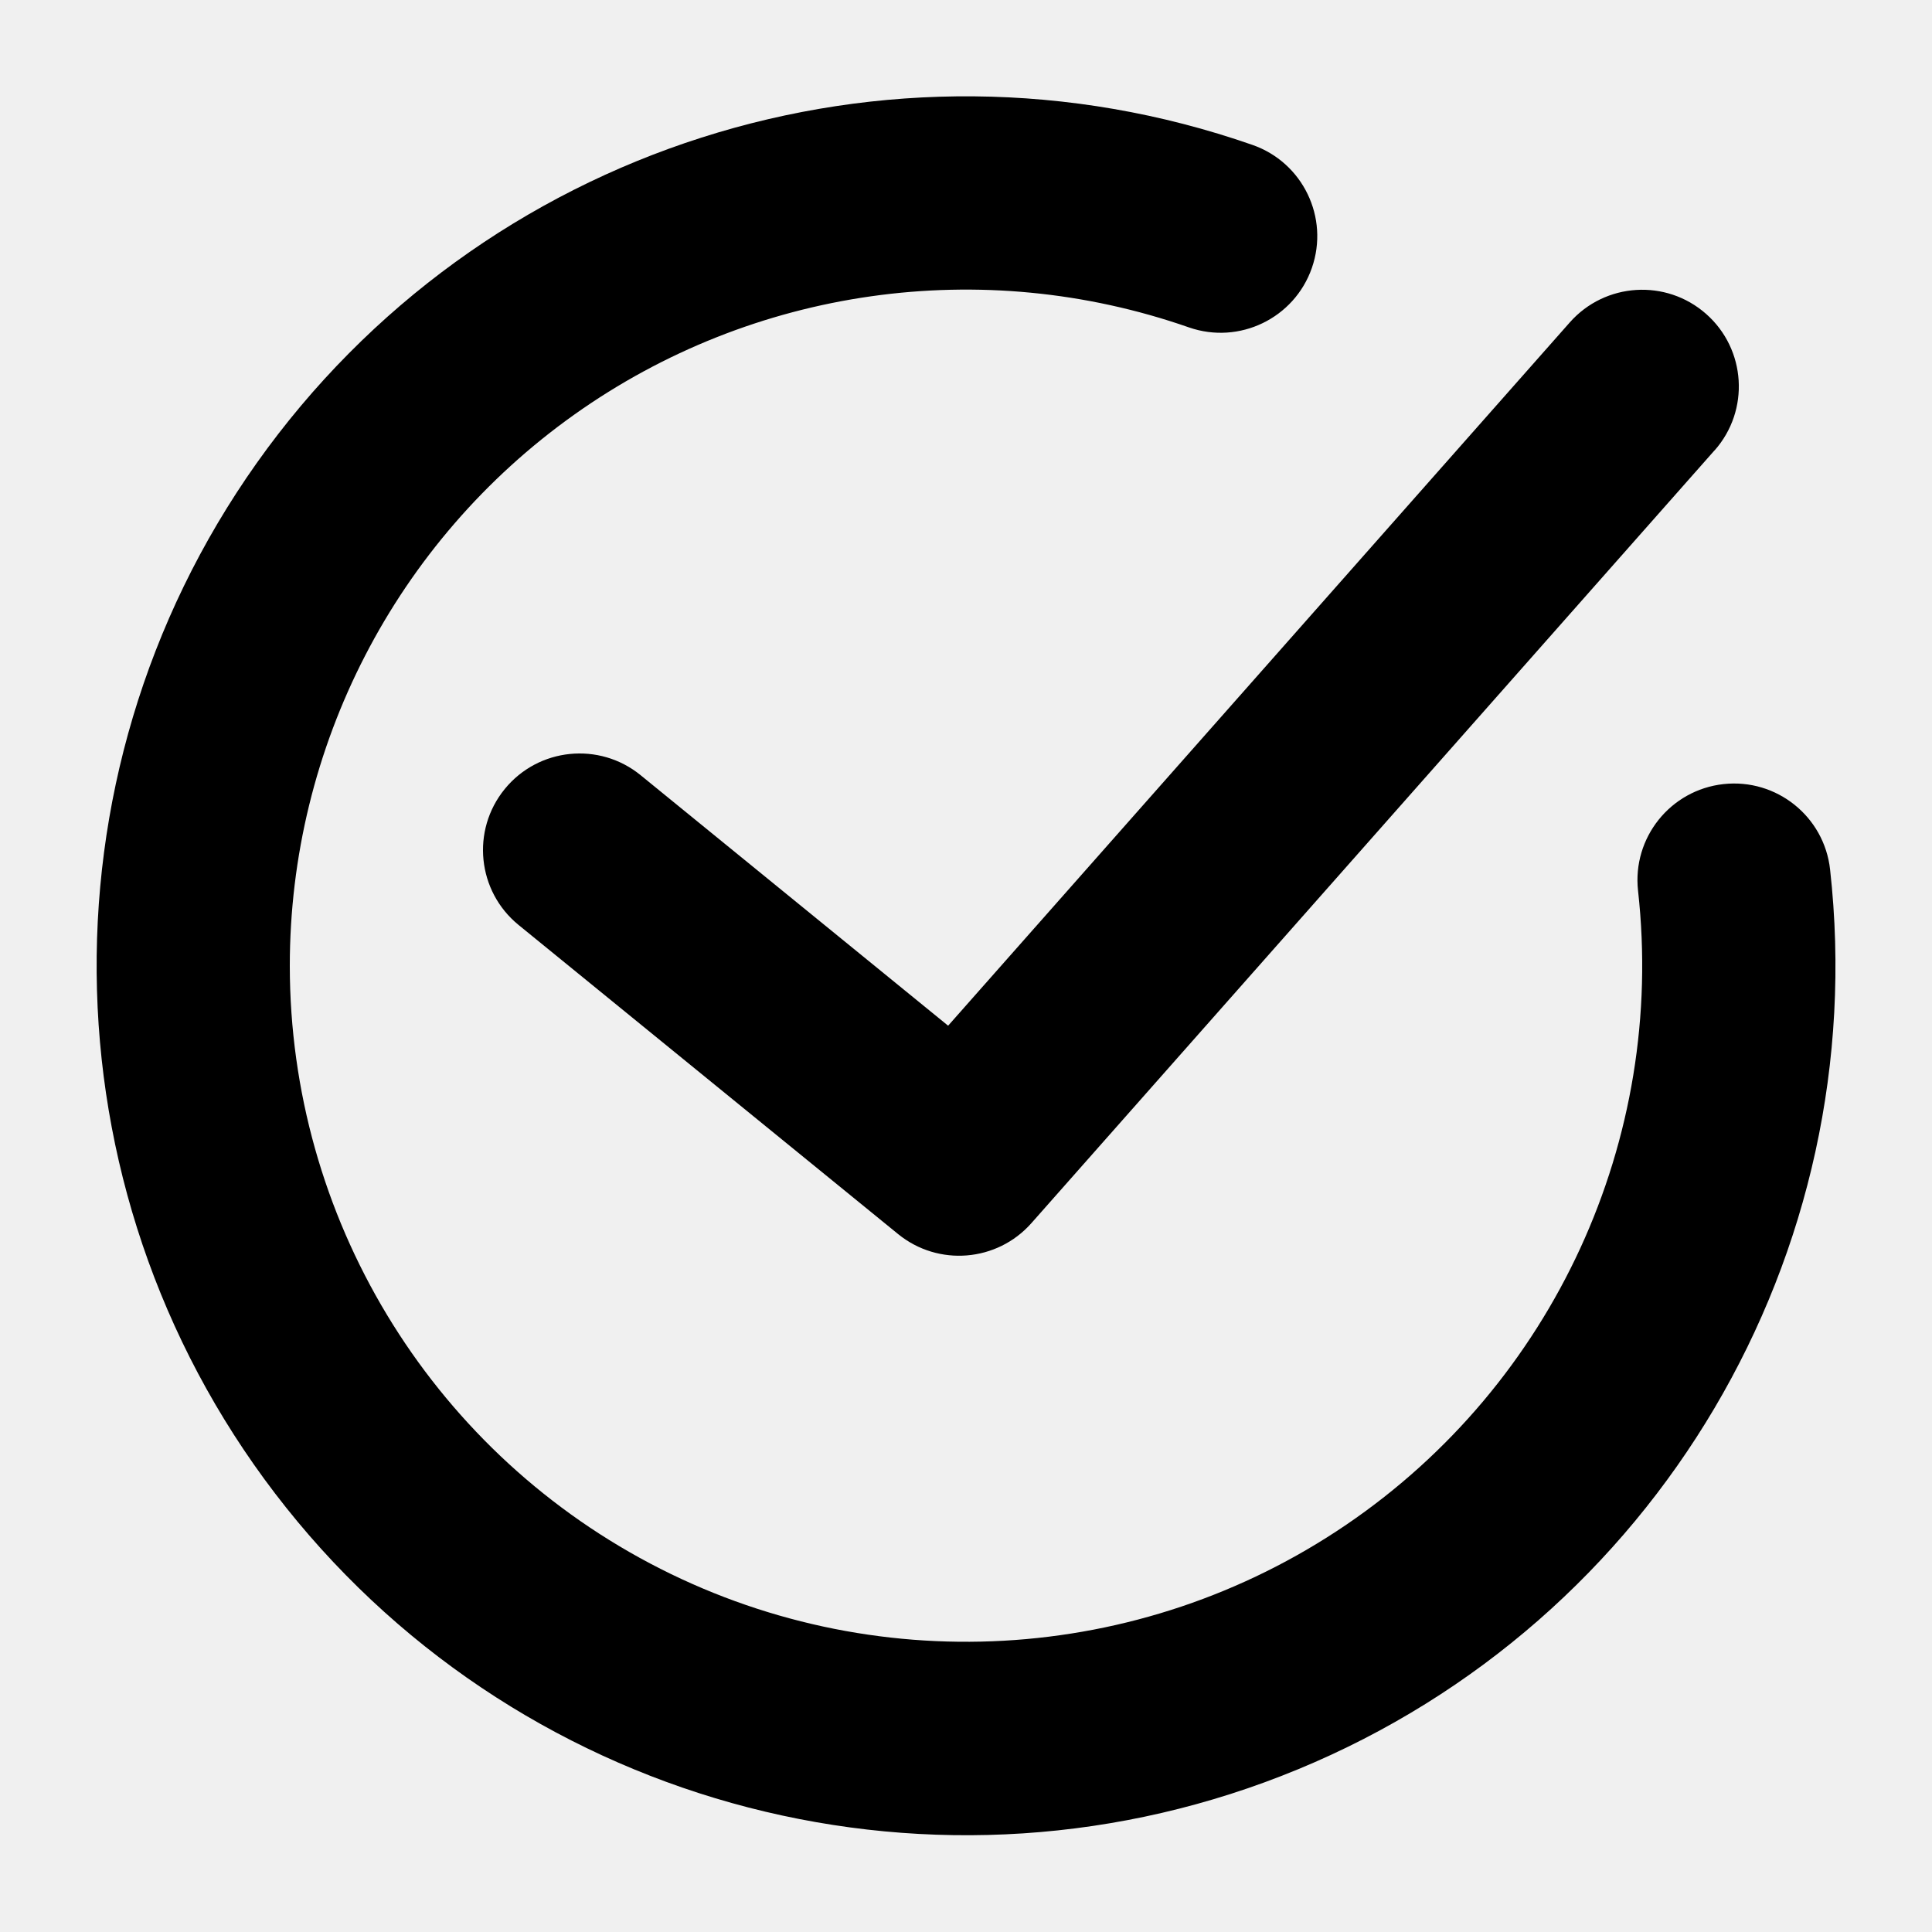
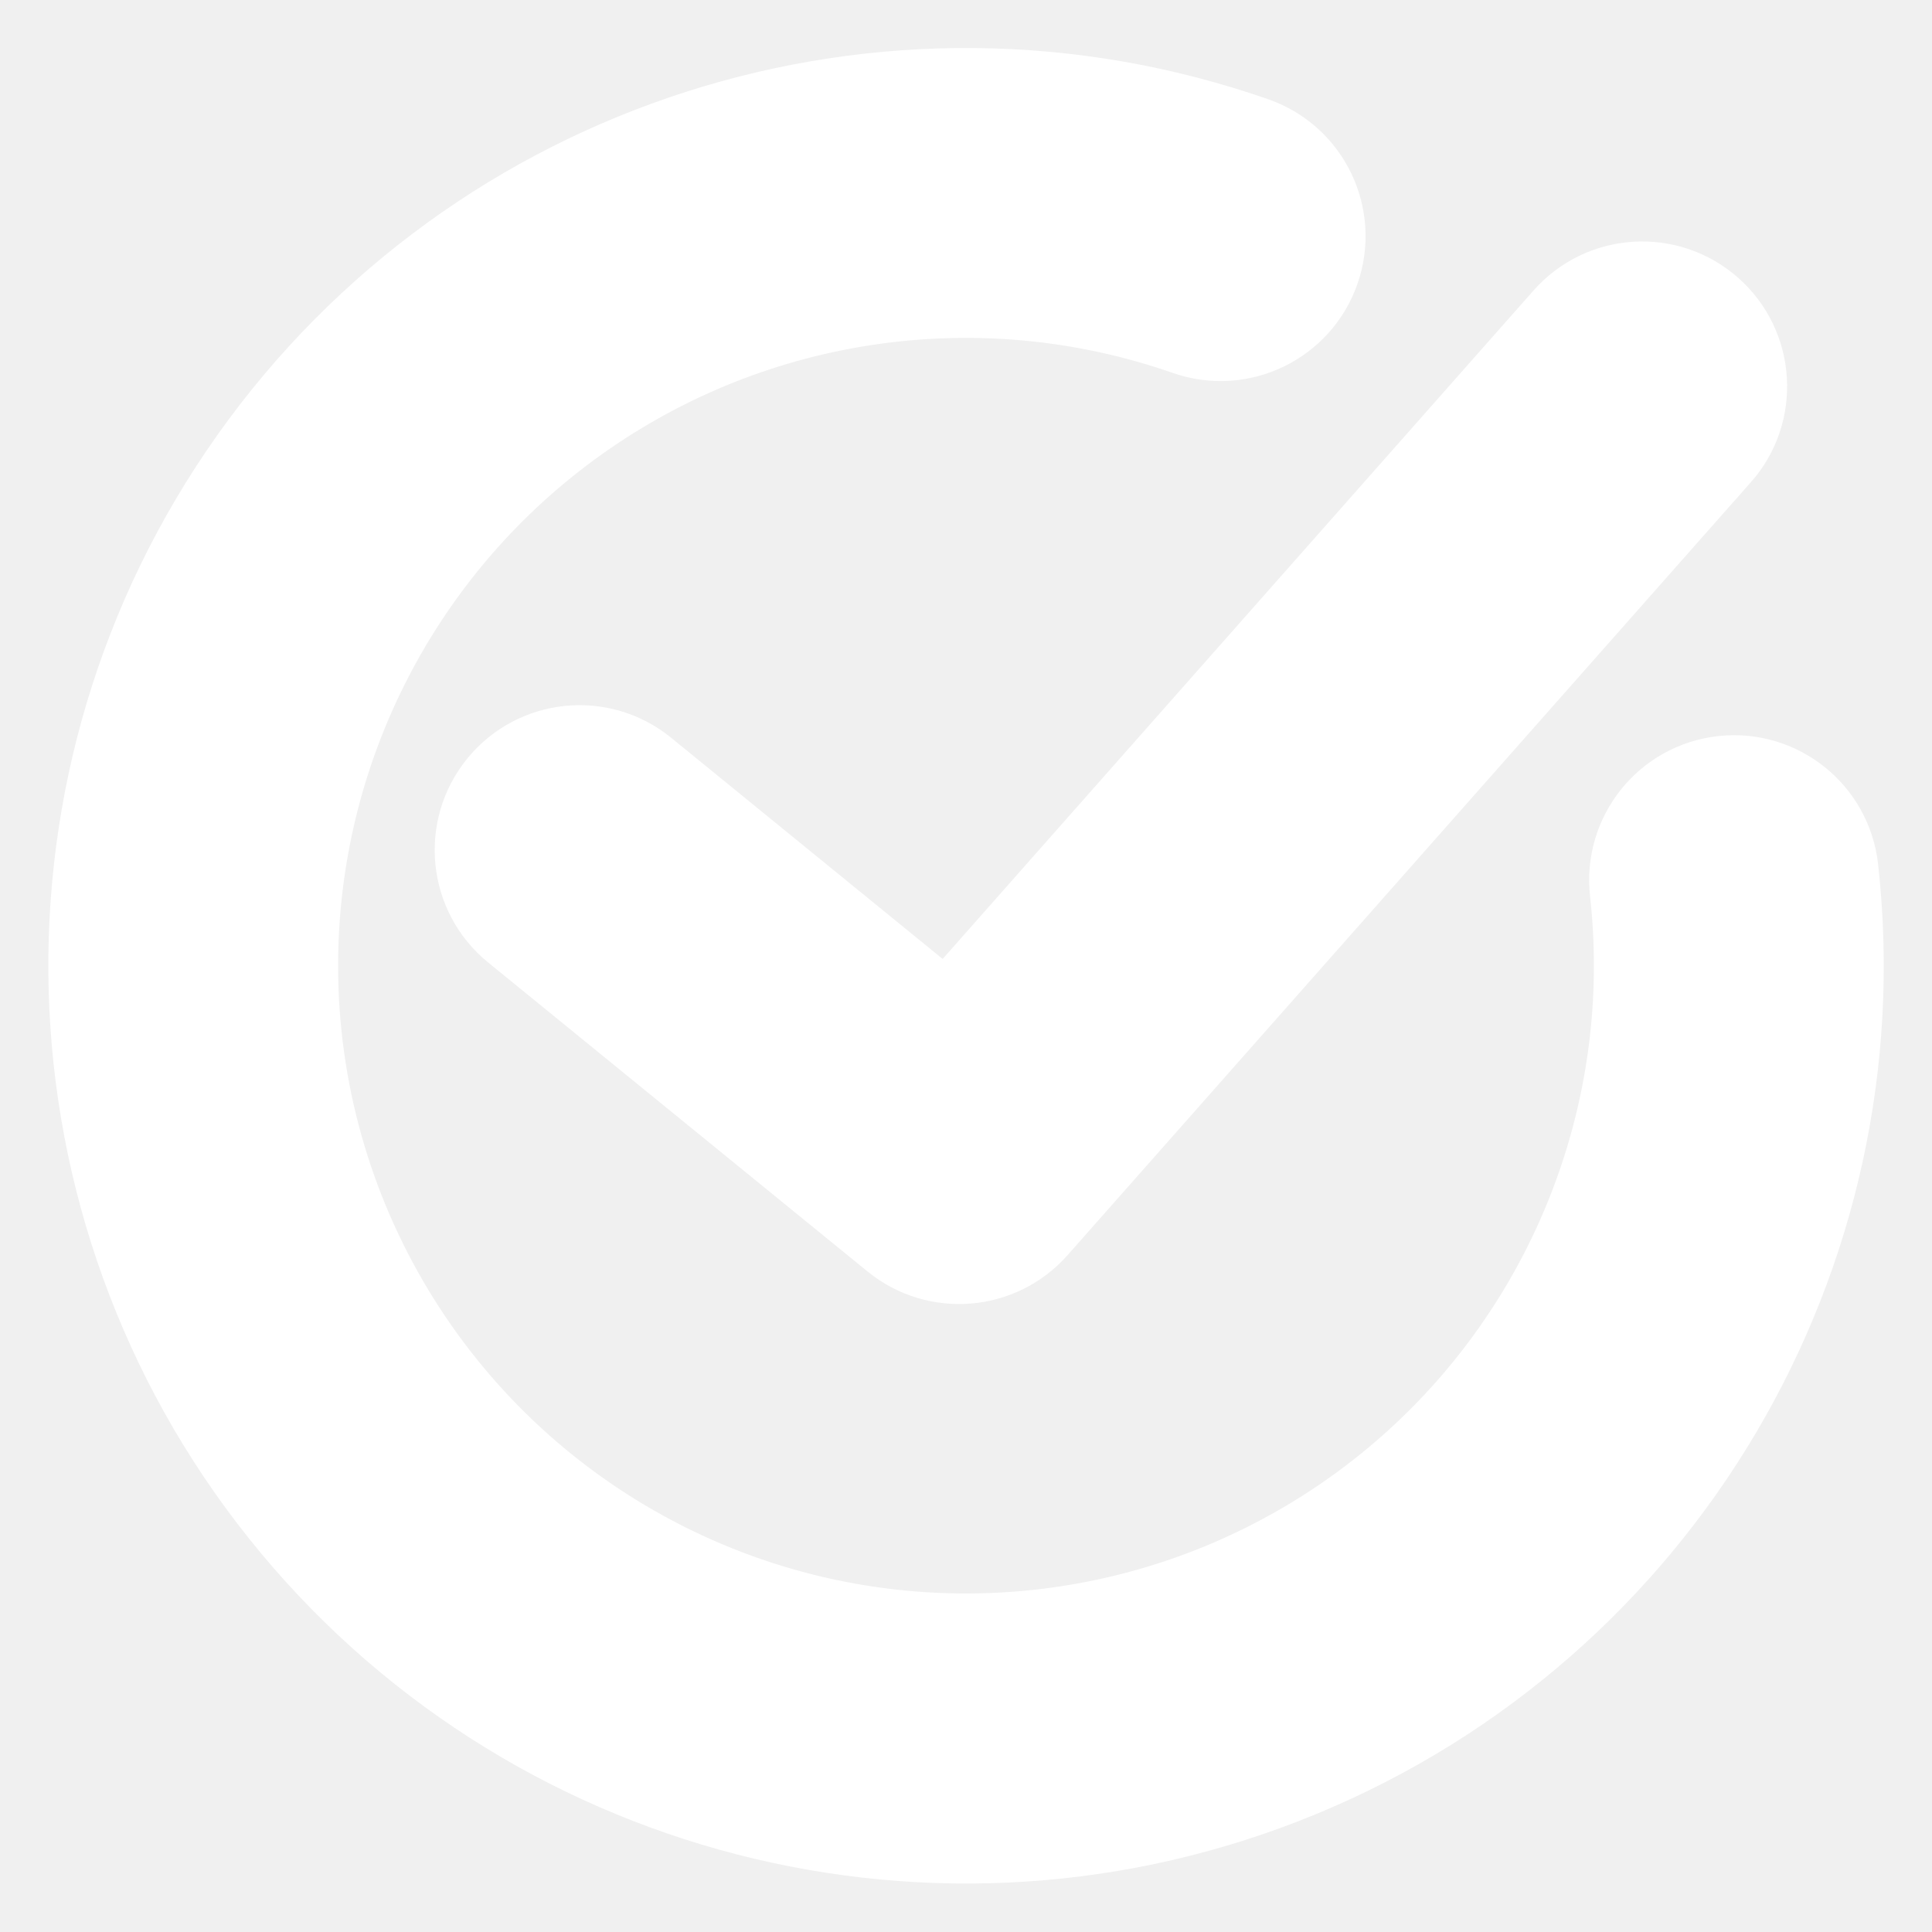
- <svg xmlns="http://www.w3.org/2000/svg" width="800px" height="800px" viewBox="0 0 20 20" fill="none">
-   <path fill="#000000" fill-rule="evenodd" d="M3 10a7 7 0 019.307-6.611 1 1 0 00.658-1.889 9 9 0 105.98 7.501 1 1 0 00-1.988.22A7 7 0 113 10zm14.75-5.338a1 1 0 00-1.5-1.324l-6.435 7.28-3.183-2.593a1 1 0 00-1.264 1.55l3.929 3.2a1 1 0 001.38-.113l7.072-8z" />
+ <svg xmlns="http://www.w3.org/2000/svg" width="800px" height="800px" viewBox="0 0 20 20" fill="none" stroke="#ffffff">
+   <g id="SVGRepo_bgCarrier" stroke-width="0" />
+   <g id="SVGRepo_tracerCarrier" stroke-linecap="round" stroke-linejoin="round" />
+   <g id="SVGRepo_iconCarrier">
+     <path fill="#ffffff" fill-rule="evenodd" d="M3 10a7 7 0 019.307-6.611 1 1 0 00.658-1.889 9 9 0 105.98 7.501 1 1 0 00-1.988.22A7 7 0 113 10zm14.75-5.338a1 1 0 00-1.5-1.324l-6.435 7.28-3.183-2.593a1 1 0 00-1.264 1.55l3.929 3.2a1 1 0 001.38-.113l7.072-8z" />
+   </g>
</svg>
